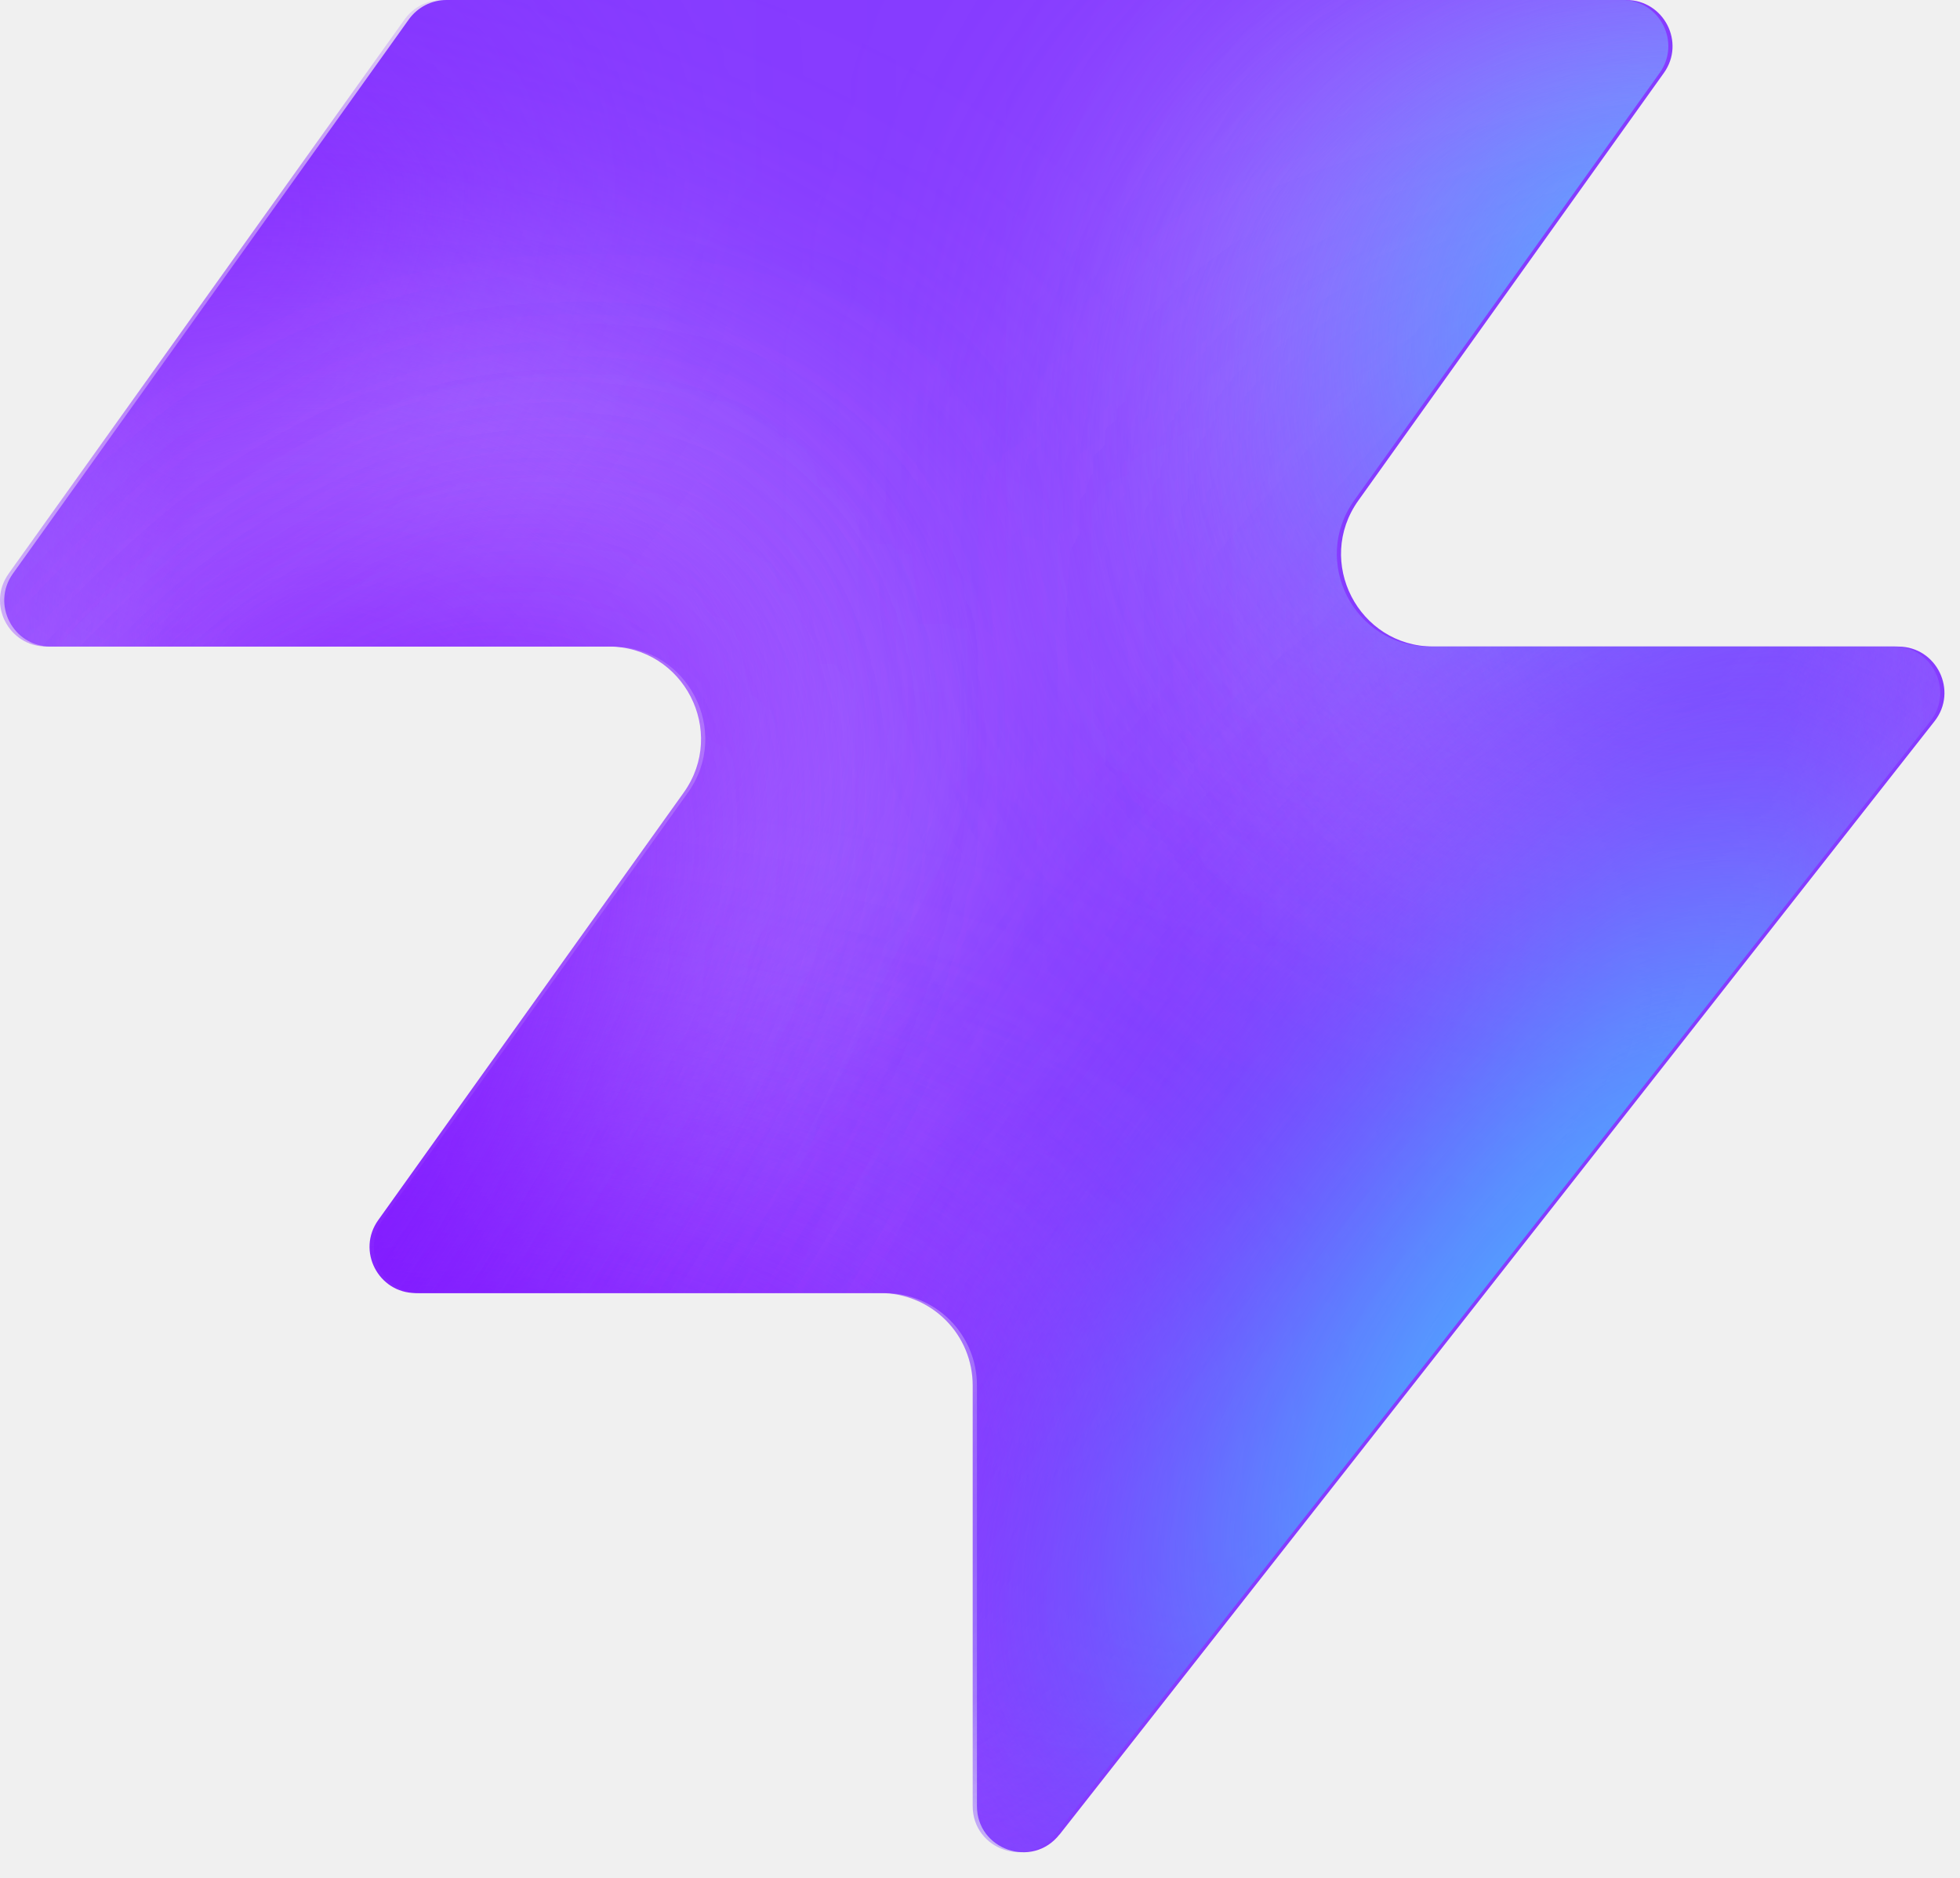
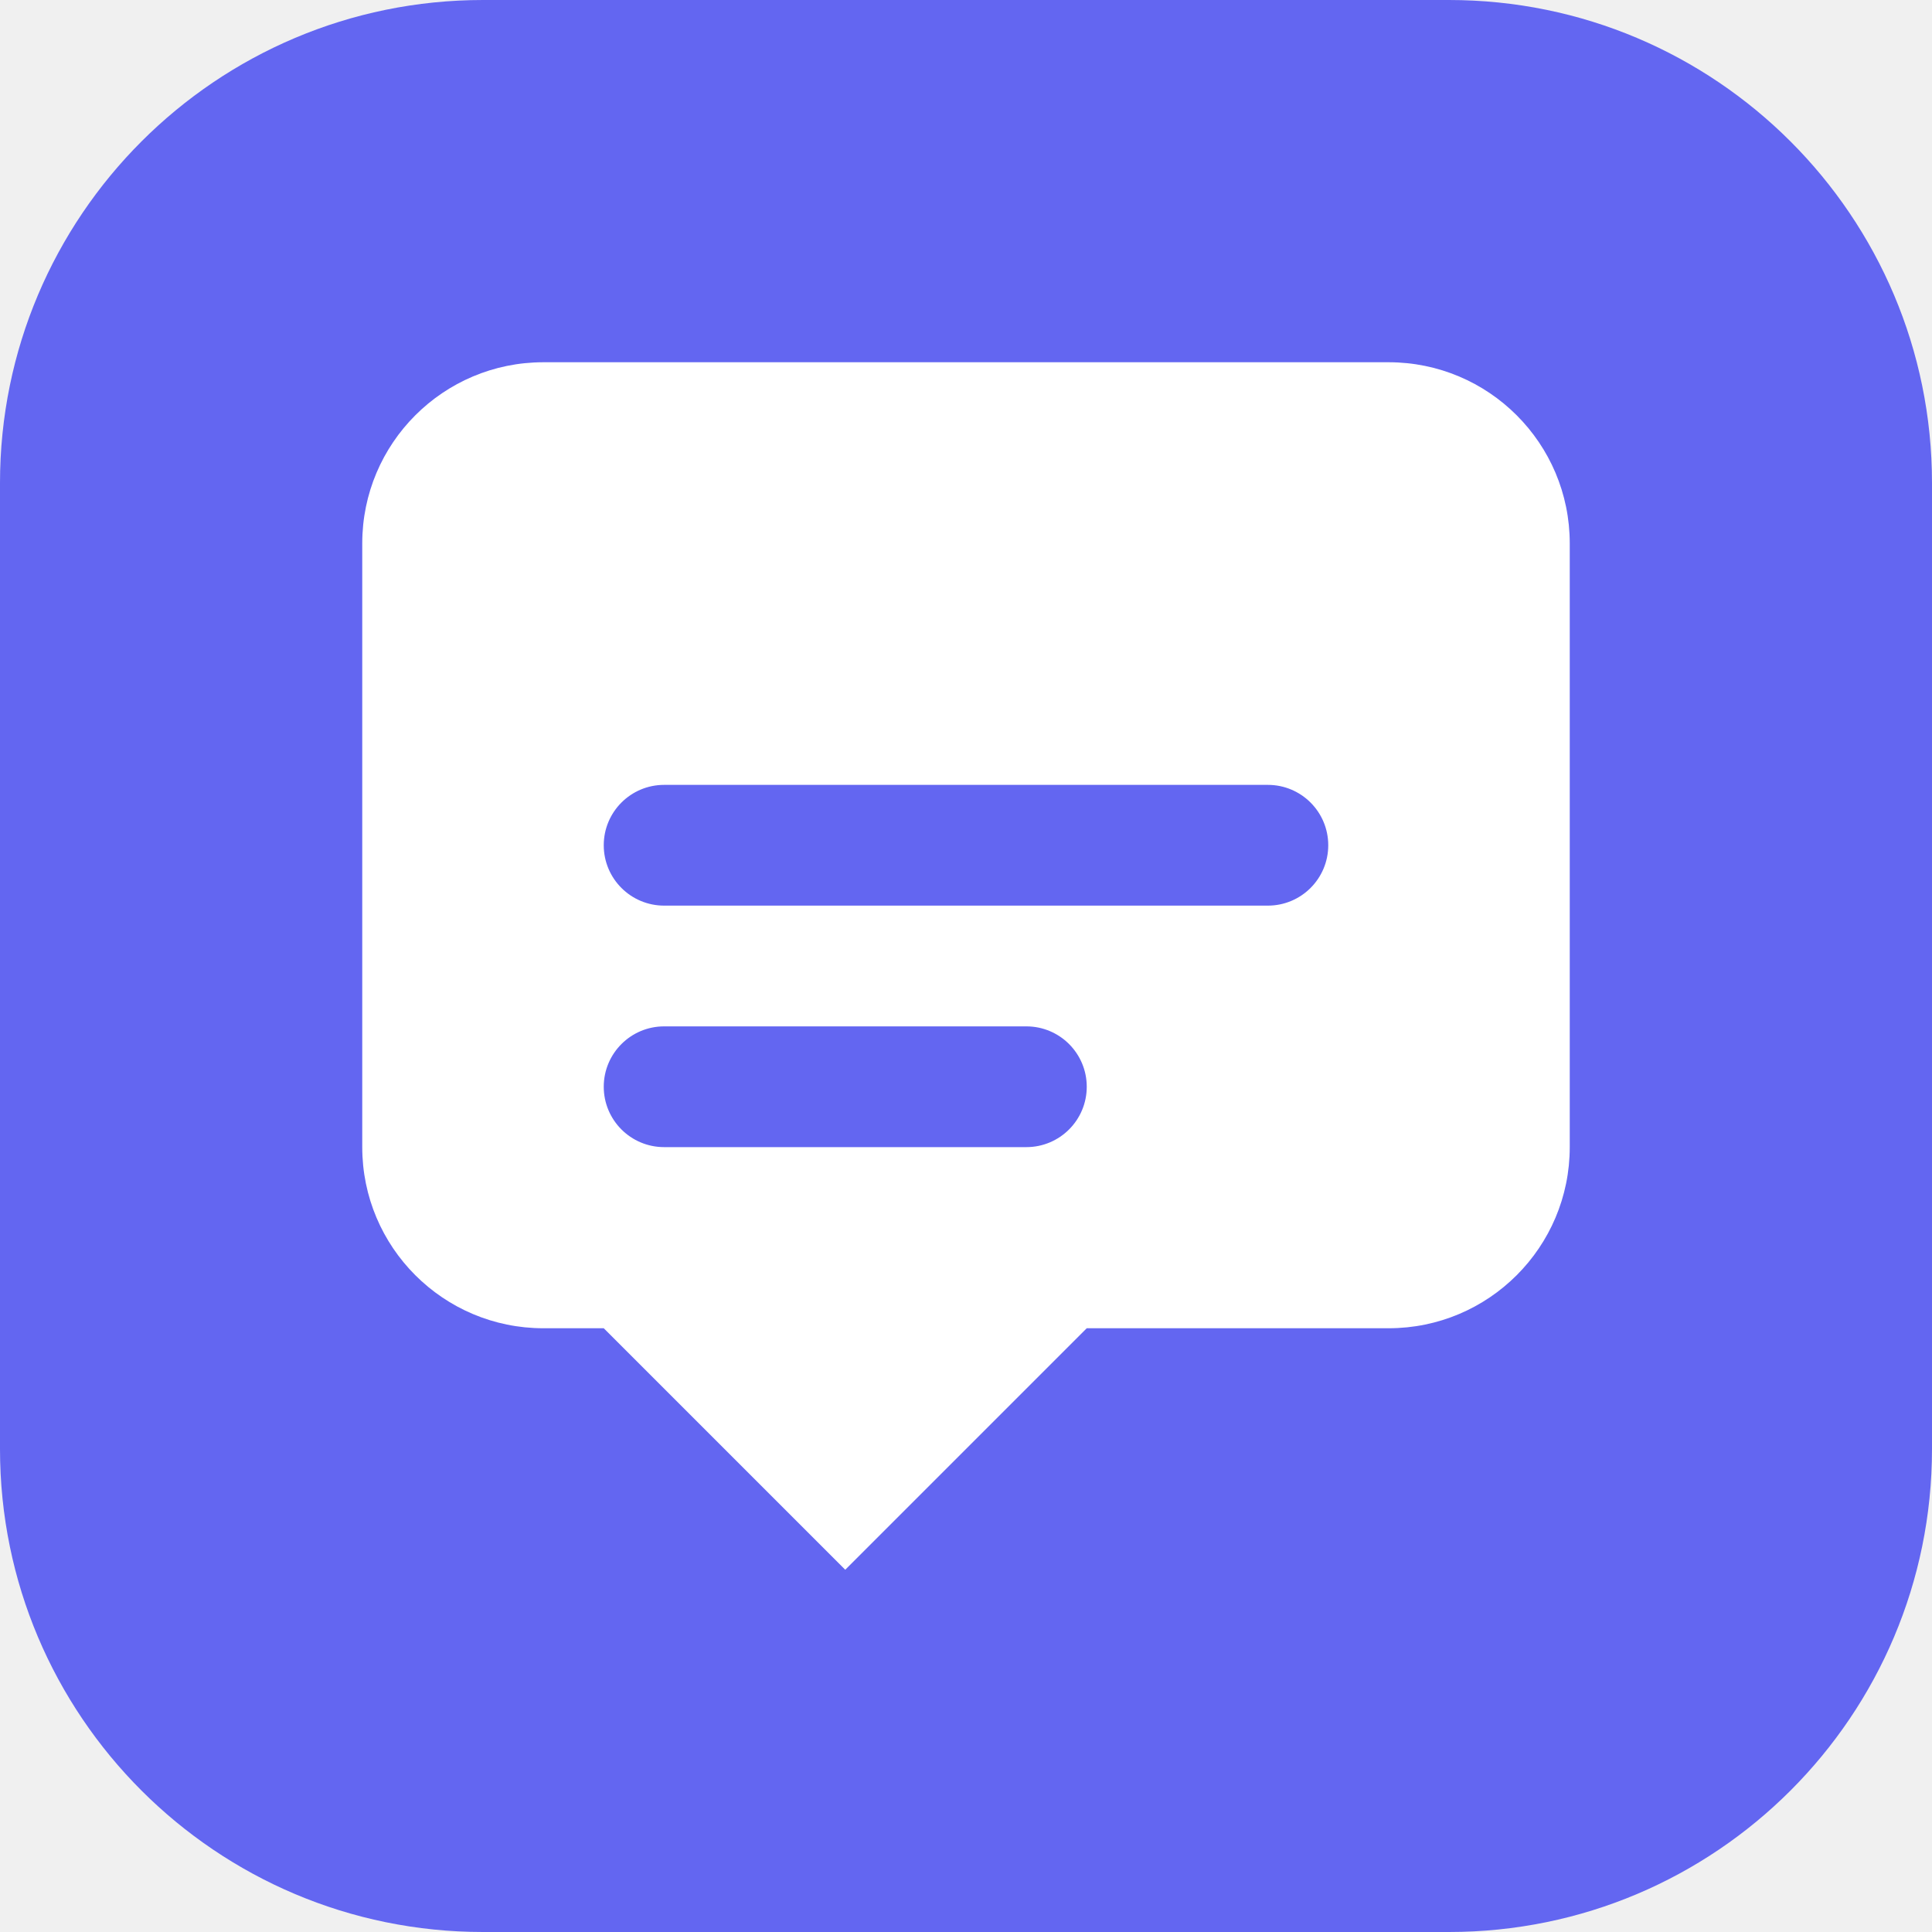
- <svg xmlns="http://www.w3.org/2000/svg" width="48" height="46" fill="none" viewBox="0 0 48 46">
-   <path fill="#863bff" d="M25.946 44.938c-.664.845-2.021.375-2.021-.698V33.937a2.26 2.26 0 0 0-2.262-2.262H10.287c-.92 0-1.456-1.04-.92-1.788l7.48-10.471c1.07-1.497 0-3.578-1.842-3.578H1.237c-.92 0-1.456-1.04-.92-1.788L10.013.474c.214-.297.556-.474.92-.474h28.894c.92 0 1.456 1.04.92 1.788l-7.48 10.471c-1.07 1.498 0 3.579 1.842 3.579h11.377c.943 0 1.473 1.088.89 1.83L25.947 44.94z" style="fill:#863bff;fill:color(display-p3 .525 .23 1);fill-opacity:1" />
-   <mask id="a" width="48" height="46" x="0" y="0" maskUnits="userSpaceOnUse" style="mask-type:alpha">
-     <path fill="#000" d="M25.842 44.938c-.664.844-2.021.375-2.021-.698V33.937a2.26 2.26 0 0 0-2.262-2.262H10.183c-.92 0-1.456-1.04-.92-1.788l7.48-10.471c1.07-1.498 0-3.579-1.842-3.579H1.133c-.92 0-1.456-1.04-.92-1.787L9.91.473c.214-.297.556-.474.92-.474h28.894c.92 0 1.456 1.04.92 1.788l-7.48 10.471c-1.07 1.498 0 3.578 1.842 3.578h11.377c.943 0 1.473 1.088.89 1.832L25.843 44.94z" style="fill:#000;fill-opacity:1" />
-   </mask>
-   <g mask="url(#a)">
-     <g filter="url(#b)">
-       <ellipse cx="5.508" cy="14.704" fill="#ede6ff" rx="5.508" ry="14.704" style="fill:#ede6ff;fill:color(display-p3 .927 .903 1);fill-opacity:1" transform="matrix(.00324 1 1 -.00324 -4.47 31.516)" />
-     </g>
-     <g filter="url(#c)">
-       <ellipse cx="10.399" cy="29.851" fill="#ede6ff" rx="10.399" ry="29.851" style="fill:#ede6ff;fill:color(display-p3 .927 .903 1);fill-opacity:1" transform="matrix(.00324 1 1 -.00324 -39.328 7.883)" />
-     </g>
-     <g filter="url(#d)">
-       <ellipse cx="5.508" cy="30.487" fill="#7e14ff" rx="5.508" ry="30.487" style="fill:#7e14ff;fill:color(display-p3 .492 .077 1);fill-opacity:1" transform="rotate(89.814 -25.913 -14.639)scale(1 -1)" />
-     </g>
-     <g filter="url(#e)">
-       <ellipse cx="5.508" cy="30.599" fill="#7e14ff" rx="5.508" ry="30.599" style="fill:#7e14ff;fill:color(display-p3 .492 .077 1);fill-opacity:1" transform="rotate(89.814 -32.644 -3.334)scale(1 -1)" />
-     </g>
-     <g filter="url(#f)">
-       <ellipse cx="5.508" cy="30.599" fill="#7e14ff" rx="5.508" ry="30.599" style="fill:#7e14ff;fill:color(display-p3 .492 .077 1);fill-opacity:1" transform="matrix(.00324 1 1 -.00324 -34.34 30.47)" />
-     </g>
-     <g filter="url(#g)">
-       <ellipse cx="14.072" cy="22.078" fill="#ede6ff" rx="14.072" ry="22.078" style="fill:#ede6ff;fill:color(display-p3 .927 .903 1);fill-opacity:1" transform="rotate(93.35 24.506 48.493)scale(-1 1)" />
-     </g>
-     <g filter="url(#h)">
-       <ellipse cx="3.47" cy="21.501" fill="#7e14ff" rx="3.47" ry="21.501" style="fill:#7e14ff;fill:color(display-p3 .492 .077 1);fill-opacity:1" transform="rotate(89.009 28.708 47.59)scale(-1 1)" />
-     </g>
-     <g filter="url(#i)">
-       <ellipse cx="3.47" cy="21.501" fill="#7e14ff" rx="3.47" ry="21.501" style="fill:#7e14ff;fill:color(display-p3 .492 .077 1);fill-opacity:1" transform="rotate(89.009 28.708 47.59)scale(-1 1)" />
-     </g>
-     <g filter="url(#j)">
-       <ellipse cx=".387" cy="8.972" fill="#7e14ff" rx="4.407" ry="29.108" style="fill:#7e14ff;fill:color(display-p3 .492 .077 1);fill-opacity:1" transform="rotate(39.51 .387 8.972)" />
-     </g>
-     <g filter="url(#k)">
-       <ellipse cx="47.523" cy="-6.092" fill="#7e14ff" rx="4.407" ry="29.108" style="fill:#7e14ff;fill:color(display-p3 .492 .077 1);fill-opacity:1" transform="rotate(37.892 47.523 -6.092)" />
-     </g>
-     <g filter="url(#l)">
-       <ellipse cx="41.412" cy="6.333" fill="#47bfff" rx="5.971" ry="9.665" style="fill:#47bfff;fill:color(display-p3 .28 .748 1);fill-opacity:1" transform="rotate(37.892 41.412 6.333)" />
-     </g>
-     <g filter="url(#m)">
-       <ellipse cx="-1.879" cy="38.332" fill="#7e14ff" rx="4.407" ry="29.108" style="fill:#7e14ff;fill:color(display-p3 .492 .077 1);fill-opacity:1" transform="rotate(37.892 -1.88 38.332)" />
-     </g>
-     <g filter="url(#n)">
-       <ellipse cx="-1.879" cy="38.332" fill="#7e14ff" rx="4.407" ry="29.108" style="fill:#7e14ff;fill:color(display-p3 .492 .077 1);fill-opacity:1" transform="rotate(37.892 -1.88 38.332)" />
-     </g>
-     <g filter="url(#o)">
-       <ellipse cx="35.651" cy="29.907" fill="#7e14ff" rx="4.407" ry="29.108" style="fill:#7e14ff;fill:color(display-p3 .492 .077 1);fill-opacity:1" transform="rotate(37.892 35.651 29.907)" />
-     </g>
-     <g filter="url(#p)">
-       <ellipse cx="38.418" cy="32.4" fill="#47bfff" rx="5.971" ry="15.297" style="fill:#47bfff;fill:color(display-p3 .28 .748 1);fill-opacity:1" transform="rotate(37.892 38.418 32.4)" />
-     </g>
-   </g>
-   <defs>
-     <filter id="b" width="60.045" height="41.654" x="-19.77" y="16.149" color-interpolation-filters="sRGB" filterUnits="userSpaceOnUse">
-       <feFlood flood-opacity="0" result="BackgroundImageFix" />
-       <feBlend in="SourceGraphic" in2="BackgroundImageFix" result="shape" />
-       <feGaussianBlur result="effect1_foregroundBlur_2002_17158" stdDeviation="7.659" />
-     </filter>
-     <filter id="c" width="90.34" height="51.437" x="-54.613" y="-7.533" color-interpolation-filters="sRGB" filterUnits="userSpaceOnUse">
-       <feFlood flood-opacity="0" result="BackgroundImageFix" />
-       <feBlend in="SourceGraphic" in2="BackgroundImageFix" result="shape" />
-       <feGaussianBlur result="effect1_foregroundBlur_2002_17158" stdDeviation="7.659" />
-     </filter>
-     <filter id="d" width="79.355" height="29.4" x="-49.64" y="2.03" color-interpolation-filters="sRGB" filterUnits="userSpaceOnUse">
-       <feFlood flood-opacity="0" result="BackgroundImageFix" />
-       <feBlend in="SourceGraphic" in2="BackgroundImageFix" result="shape" />
-       <feGaussianBlur result="effect1_foregroundBlur_2002_17158" stdDeviation="4.596" />
-     </filter>
-     <filter id="e" width="79.579" height="29.4" x="-45.045" y="20.029" color-interpolation-filters="sRGB" filterUnits="userSpaceOnUse">
-       <feFlood flood-opacity="0" result="BackgroundImageFix" />
-       <feBlend in="SourceGraphic" in2="BackgroundImageFix" result="shape" />
-       <feGaussianBlur result="effect1_foregroundBlur_2002_17158" stdDeviation="4.596" />
-     </filter>
-     <filter id="f" width="79.579" height="29.4" x="-43.513" y="21.178" color-interpolation-filters="sRGB" filterUnits="userSpaceOnUse">
-       <feFlood flood-opacity="0" result="BackgroundImageFix" />
-       <feBlend in="SourceGraphic" in2="BackgroundImageFix" result="shape" />
-       <feGaussianBlur result="effect1_foregroundBlur_2002_17158" stdDeviation="4.596" />
-     </filter>
-     <filter id="g" width="74.749" height="58.852" x="15.756" y="-17.901" color-interpolation-filters="sRGB" filterUnits="userSpaceOnUse">
-       <feFlood flood-opacity="0" result="BackgroundImageFix" />
-       <feBlend in="SourceGraphic" in2="BackgroundImageFix" result="shape" />
-       <feGaussianBlur result="effect1_foregroundBlur_2002_17158" stdDeviation="7.659" />
-     </filter>
-     <filter id="h" width="61.377" height="25.362" x="23.548" y="2.284" color-interpolation-filters="sRGB" filterUnits="userSpaceOnUse">
-       <feFlood flood-opacity="0" result="BackgroundImageFix" />
-       <feBlend in="SourceGraphic" in2="BackgroundImageFix" result="shape" />
-       <feGaussianBlur result="effect1_foregroundBlur_2002_17158" stdDeviation="4.596" />
-     </filter>
-     <filter id="i" width="61.377" height="25.362" x="23.548" y="2.284" color-interpolation-filters="sRGB" filterUnits="userSpaceOnUse">
-       <feFlood flood-opacity="0" result="BackgroundImageFix" />
-       <feBlend in="SourceGraphic" in2="BackgroundImageFix" result="shape" />
-       <feGaussianBlur result="effect1_foregroundBlur_2002_17158" stdDeviation="4.596" />
-     </filter>
-     <filter id="j" width="56.045" height="63.649" x="-27.636" y="-22.853" color-interpolation-filters="sRGB" filterUnits="userSpaceOnUse">
-       <feFlood flood-opacity="0" result="BackgroundImageFix" />
-       <feBlend in="SourceGraphic" in2="BackgroundImageFix" result="shape" />
-       <feGaussianBlur result="effect1_foregroundBlur_2002_17158" stdDeviation="4.596" />
-     </filter>
-     <filter id="k" width="54.814" height="64.646" x="20.116" y="-38.415" color-interpolation-filters="sRGB" filterUnits="userSpaceOnUse">
-       <feFlood flood-opacity="0" result="BackgroundImageFix" />
-       <feBlend in="SourceGraphic" in2="BackgroundImageFix" result="shape" />
-       <feGaussianBlur result="effect1_foregroundBlur_2002_17158" stdDeviation="4.596" />
-     </filter>
-     <filter id="l" width="33.541" height="35.313" x="24.641" y="-11.323" color-interpolation-filters="sRGB" filterUnits="userSpaceOnUse">
-       <feFlood flood-opacity="0" result="BackgroundImageFix" />
-       <feBlend in="SourceGraphic" in2="BackgroundImageFix" result="shape" />
-       <feGaussianBlur result="effect1_foregroundBlur_2002_17158" stdDeviation="4.596" />
-     </filter>
-     <filter id="m" width="54.814" height="64.646" x="-29.286" y="6.009" color-interpolation-filters="sRGB" filterUnits="userSpaceOnUse">
-       <feFlood flood-opacity="0" result="BackgroundImageFix" />
-       <feBlend in="SourceGraphic" in2="BackgroundImageFix" result="shape" />
-       <feGaussianBlur result="effect1_foregroundBlur_2002_17158" stdDeviation="4.596" />
-     </filter>
-     <filter id="n" width="54.814" height="64.646" x="-29.286" y="6.009" color-interpolation-filters="sRGB" filterUnits="userSpaceOnUse">
-       <feFlood flood-opacity="0" result="BackgroundImageFix" />
-       <feBlend in="SourceGraphic" in2="BackgroundImageFix" result="shape" />
-       <feGaussianBlur result="effect1_foregroundBlur_2002_17158" stdDeviation="4.596" />
-     </filter>
-     <filter id="o" width="54.814" height="64.646" x="8.244" y="-2.416" color-interpolation-filters="sRGB" filterUnits="userSpaceOnUse">
-       <feFlood flood-opacity="0" result="BackgroundImageFix" />
-       <feBlend in="SourceGraphic" in2="BackgroundImageFix" result="shape" />
-       <feGaussianBlur result="effect1_foregroundBlur_2002_17158" stdDeviation="4.596" />
-     </filter>
-     <filter id="p" width="39.409" height="43.623" x="18.713" y="10.588" color-interpolation-filters="sRGB" filterUnits="userSpaceOnUse">
-       <feFlood flood-opacity="0" result="BackgroundImageFix" />
-       <feBlend in="SourceGraphic" in2="BackgroundImageFix" result="shape" />
-       <feGaussianBlur result="effect1_foregroundBlur_2002_17158" stdDeviation="4.596" />
-     </filter>
-   </defs>
+ <svg xmlns="http://www.w3.org/2000/svg" viewBox="0 0 32 32" fill="none">
+   <rect width="32" height="32" rx="8" fill="#6366f1" />
+   <path d="M6 9a3 3 0 0 1 3-3h14a3 3 0 0 1 3 3v10a3 3 0 0 1-3 3H18l-4 4-4-4H9a3 3 0 0 1-3-3V9z" fill="white" />
+   <rect x="10" y="13" width="12" height="2" rx="1" fill="#6366f1" />
+   <rect x="10" y="17" width="8" height="2" rx="1" fill="#6366f1" />
</svg>
